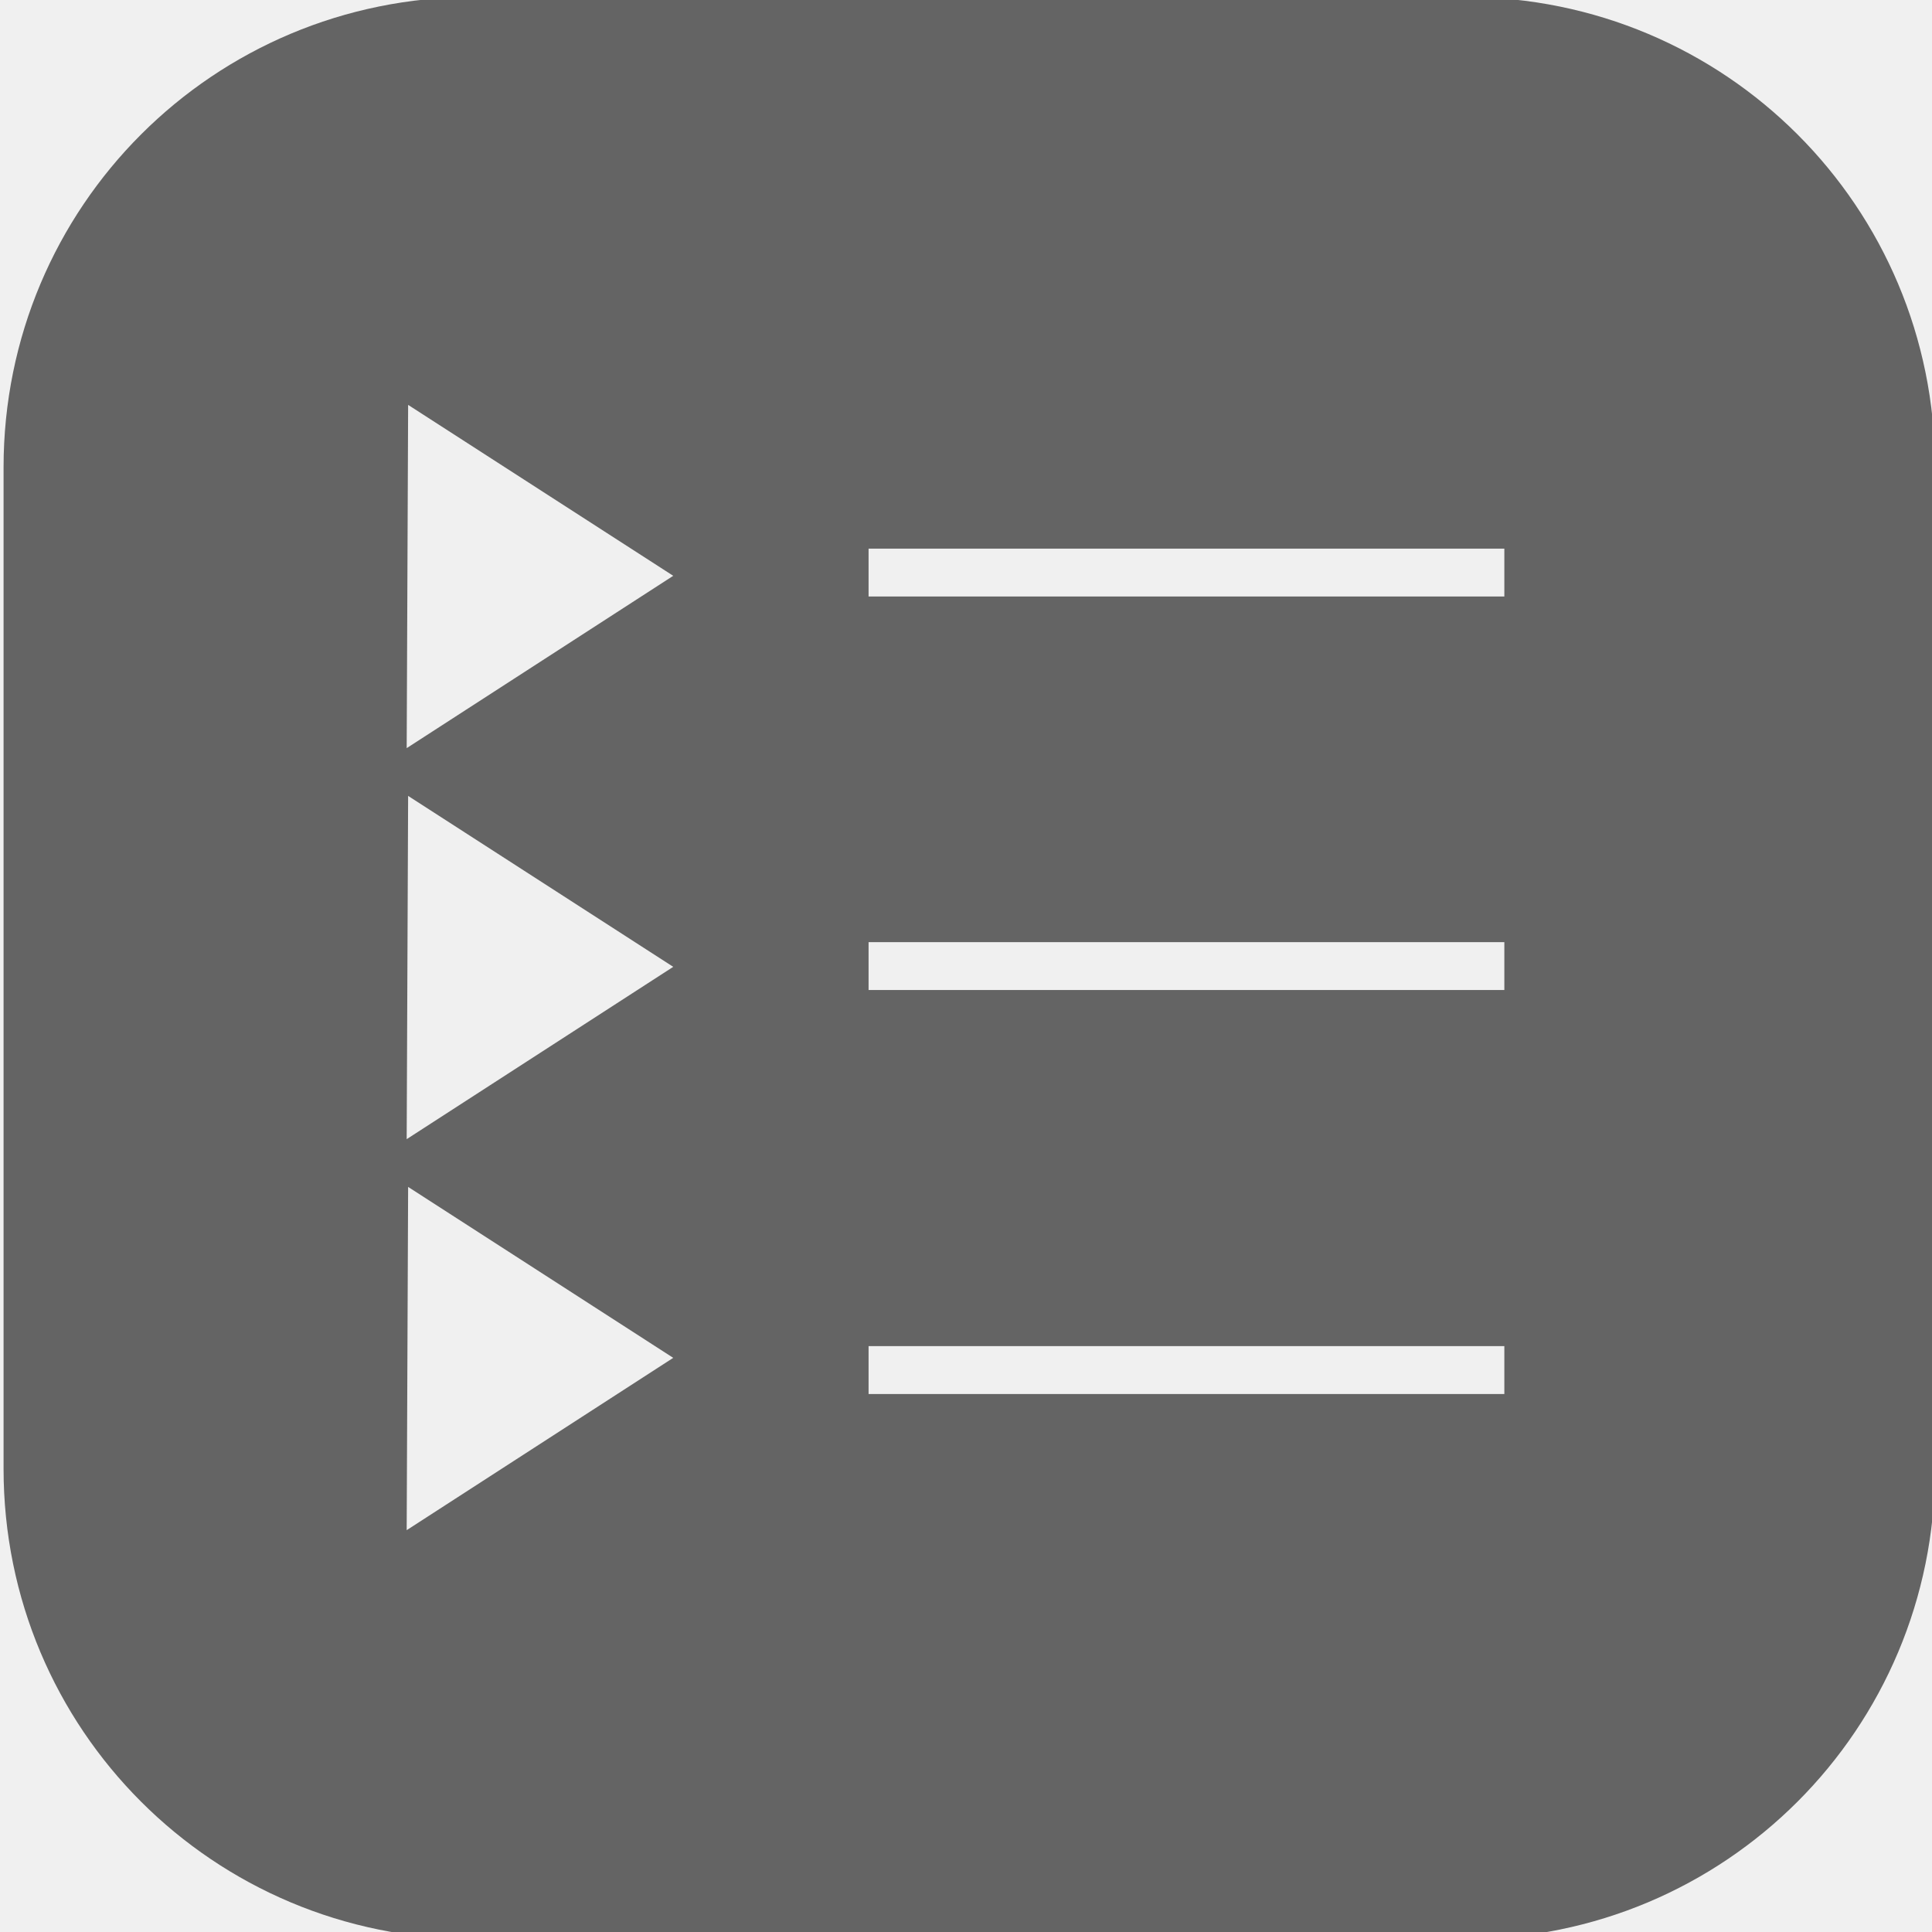
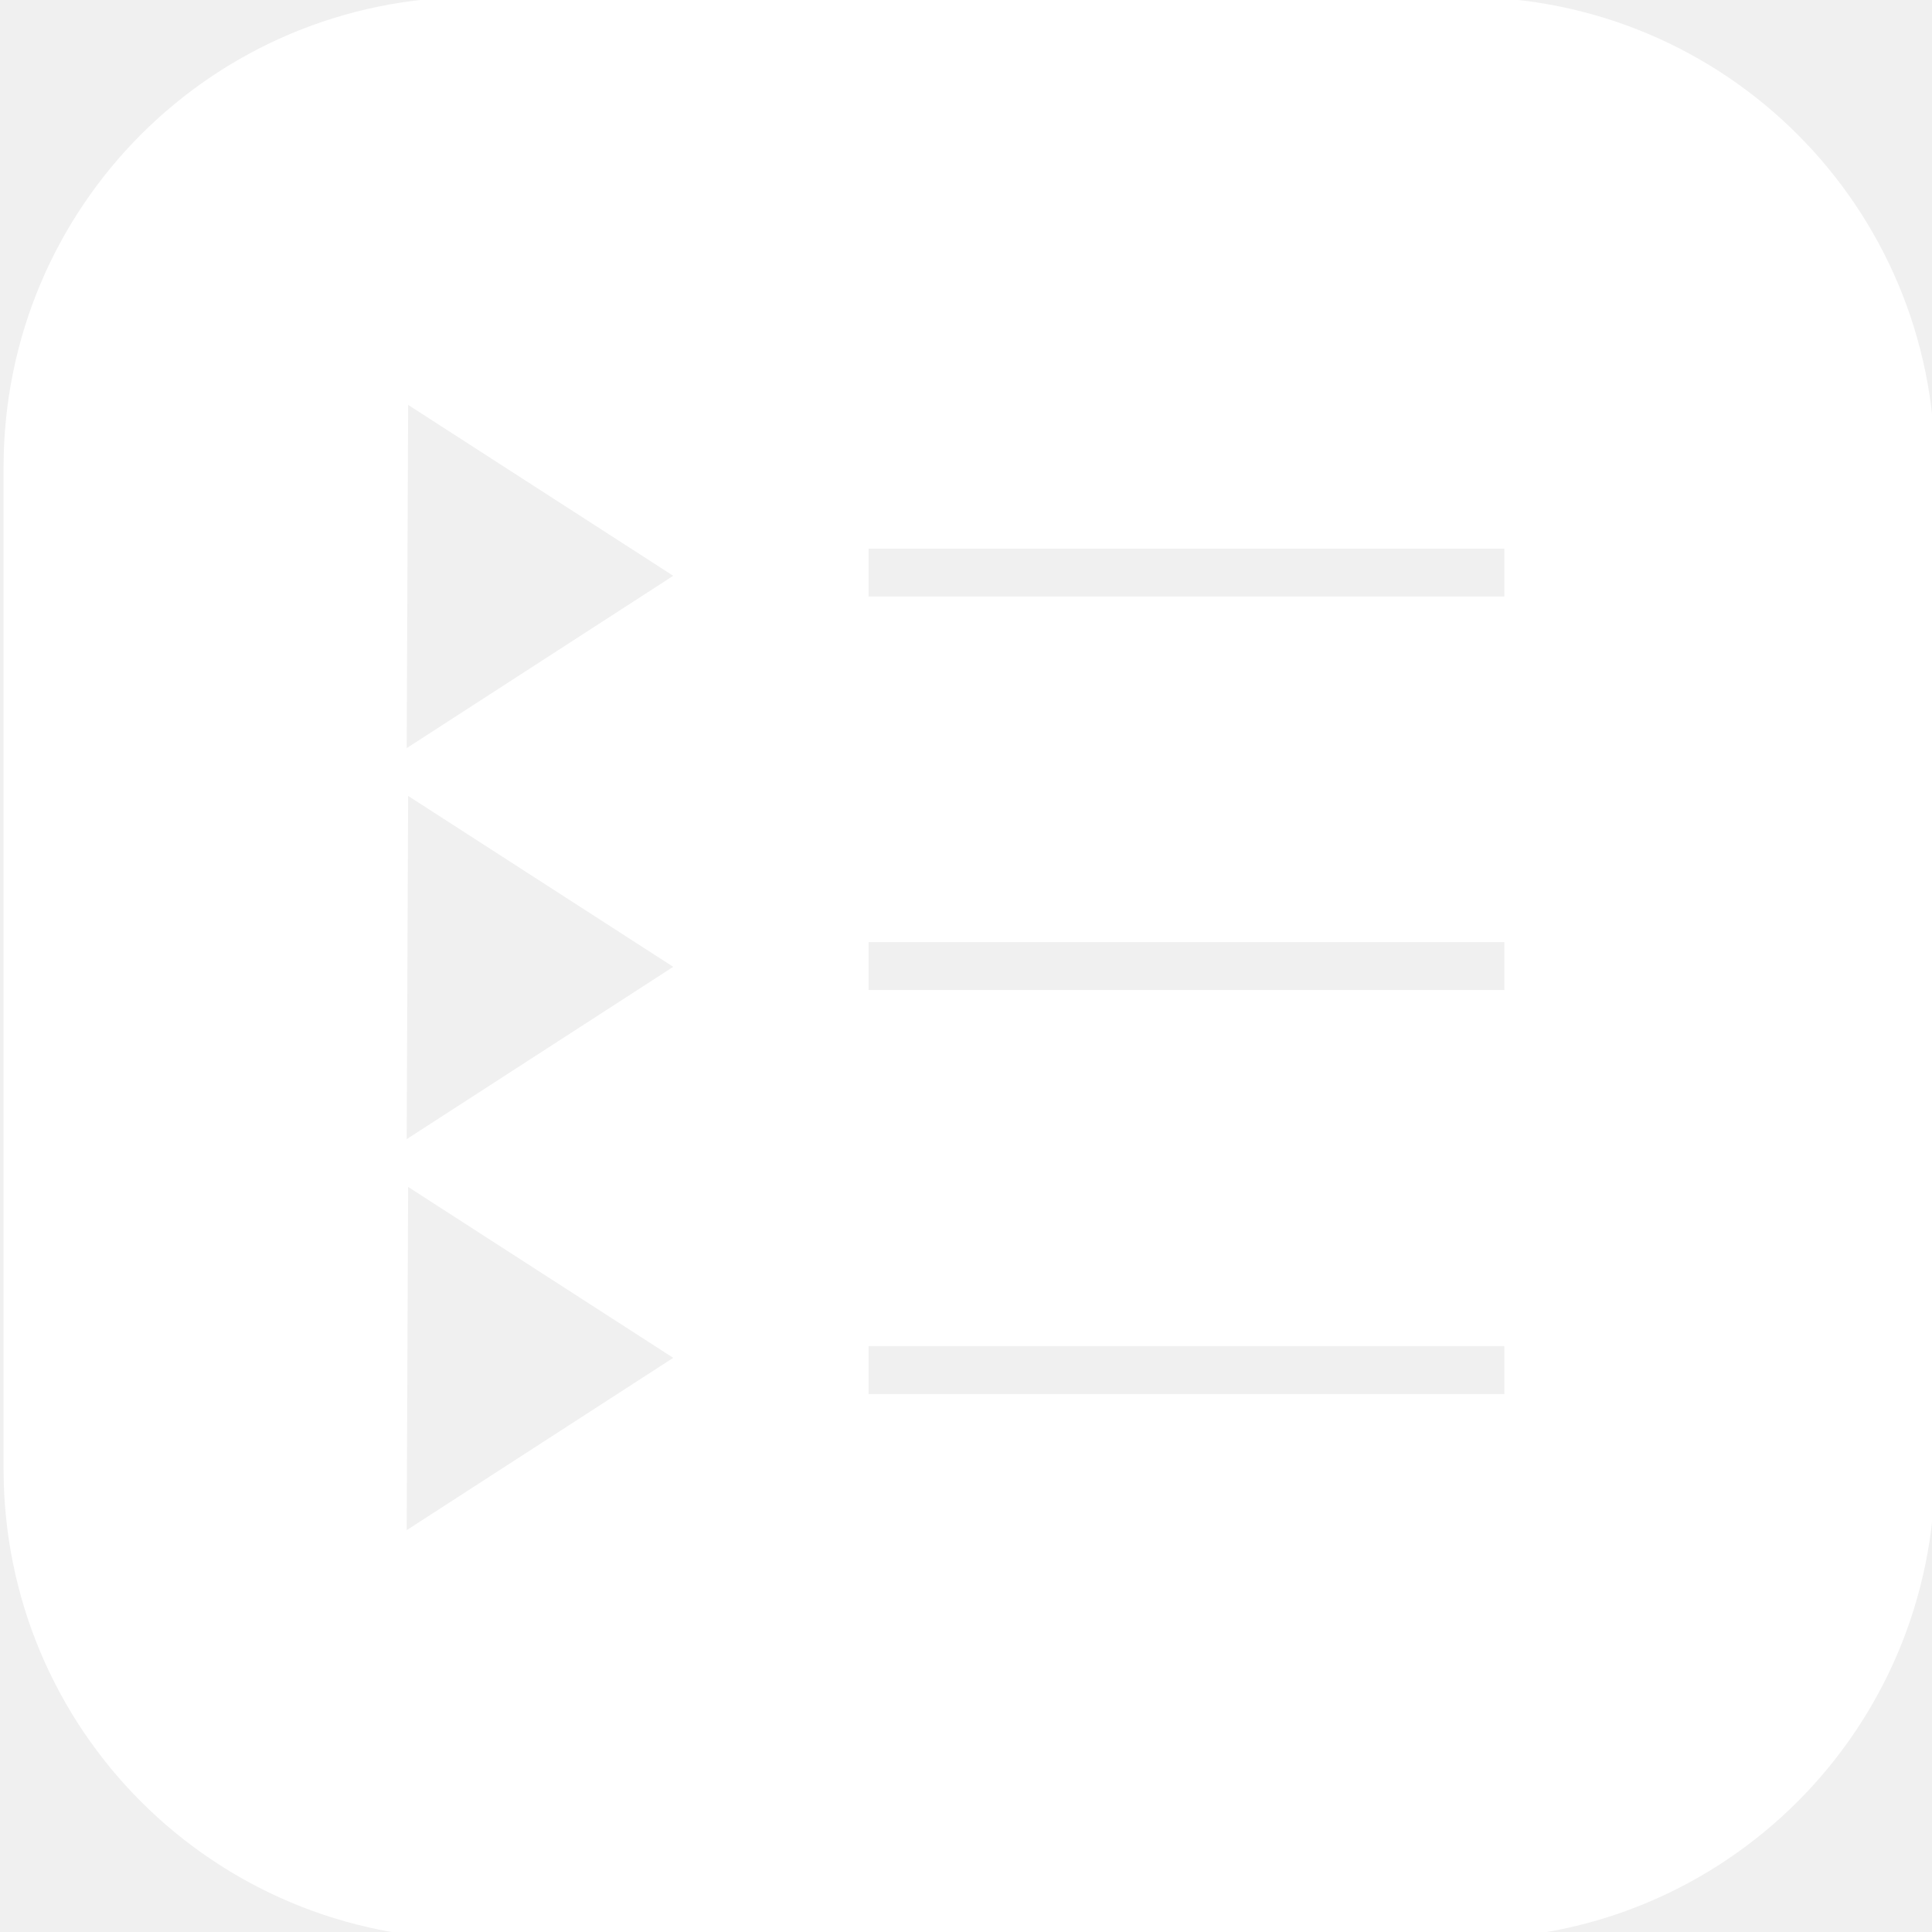
<svg xmlns="http://www.w3.org/2000/svg" xmlns:ns1="http://www.openswatchbook.org/uri/2009/osb" id="svg58" height="335" width="335" viewBox="0 0 335 335" preserveAspectRatio="xMidYMid meet" version="1.1">
  <defs id="defs40">
    <linearGradient ns1:paint="solid" id="linearGradient859">
      <stop id="stop857" offset="0" style="stop-color:#4e0000;stop-opacity:1;" />
    </linearGradient>
  </defs>
  <g style="display:inline" id="layer6">
-     <path id="rect899" d="m 82.182,-0.523 c -45.186,0 -81.564,36.378 -81.564,81.564 V 254.672 c 0,45.186 36.378,81.564 81.564,81.564 H 253.959 c 45.186,0 81.564,-36.378 81.564,-81.564 V 81.041 c 0,-45.186 -36.378,-81.564 -81.564,-81.564 z M 70.768,70.205 116.736,99.842 70.518,129.723 Z M 150.607,95.127 H 260.846 v 8.303 H 150.607 Z m -79.84,42.879 45.969,29.639 -46.219,29.879 z m 79.84,25.357 H 260.846 v 8.301 H 150.607 Z m -79.84,42.443 45.969,29.639 -46.219,29.879 z m 79.84,27.607 H 260.846 v 8.303 H 150.607 Z" style="opacity:1;fill:#646464;fill-opacity:1;stroke:none" />
+     <path id="rect899" d="m 82.182,-0.523 c -45.186,0 -81.564,36.378 -81.564,81.564 V 254.672 c 0,45.186 36.378,81.564 81.564,81.564 H 253.959 c 45.186,0 81.564,-36.378 81.564,-81.564 V 81.041 c 0,-45.186 -36.378,-81.564 -81.564,-81.564 z M 70.768,70.205 116.736,99.842 70.518,129.723 Z M 150.607,95.127 H 260.846 v 8.303 H 150.607 Z m -79.84,42.879 45.969,29.639 -46.219,29.879 z m 79.84,25.357 H 260.846 v 8.301 H 150.607 Z m -79.84,42.443 45.969,29.639 -46.219,29.879 z m 79.84,27.607 H 260.846 v 8.303 H 150.607 Z" style="opacity:1;fill:#ffffff;fill-opacity:1;stroke:none" />
  </g>
</svg>
